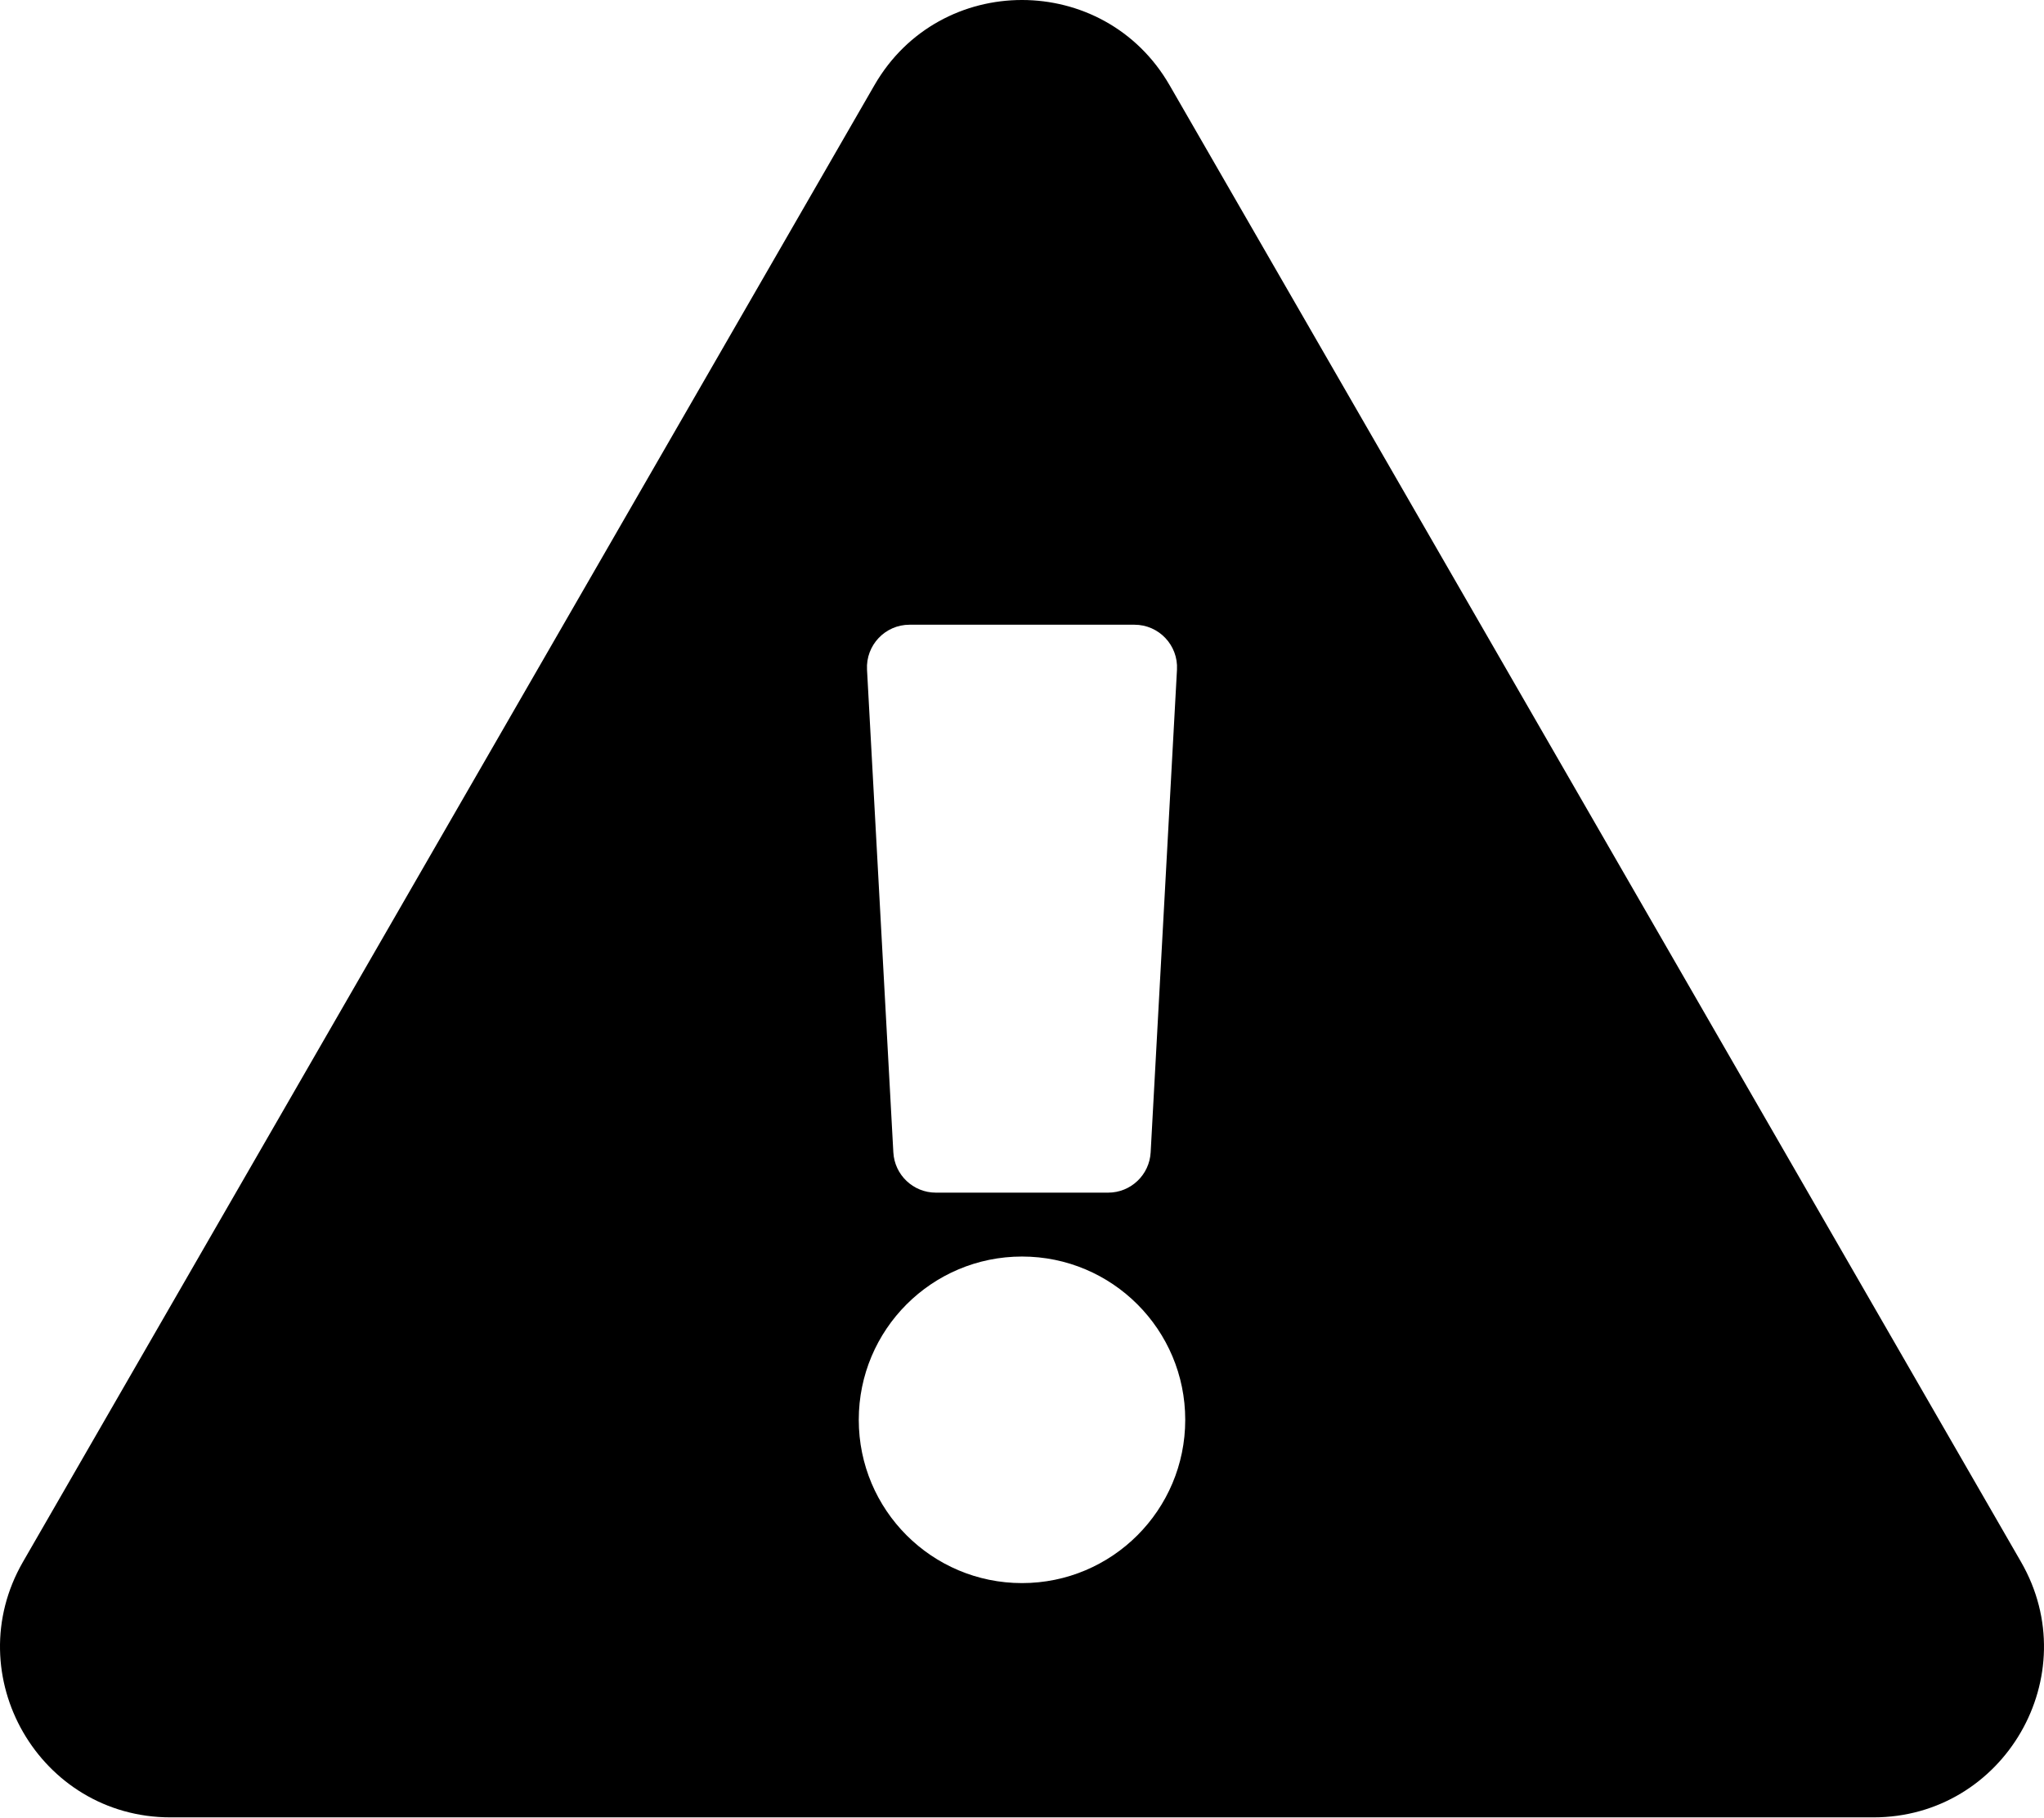
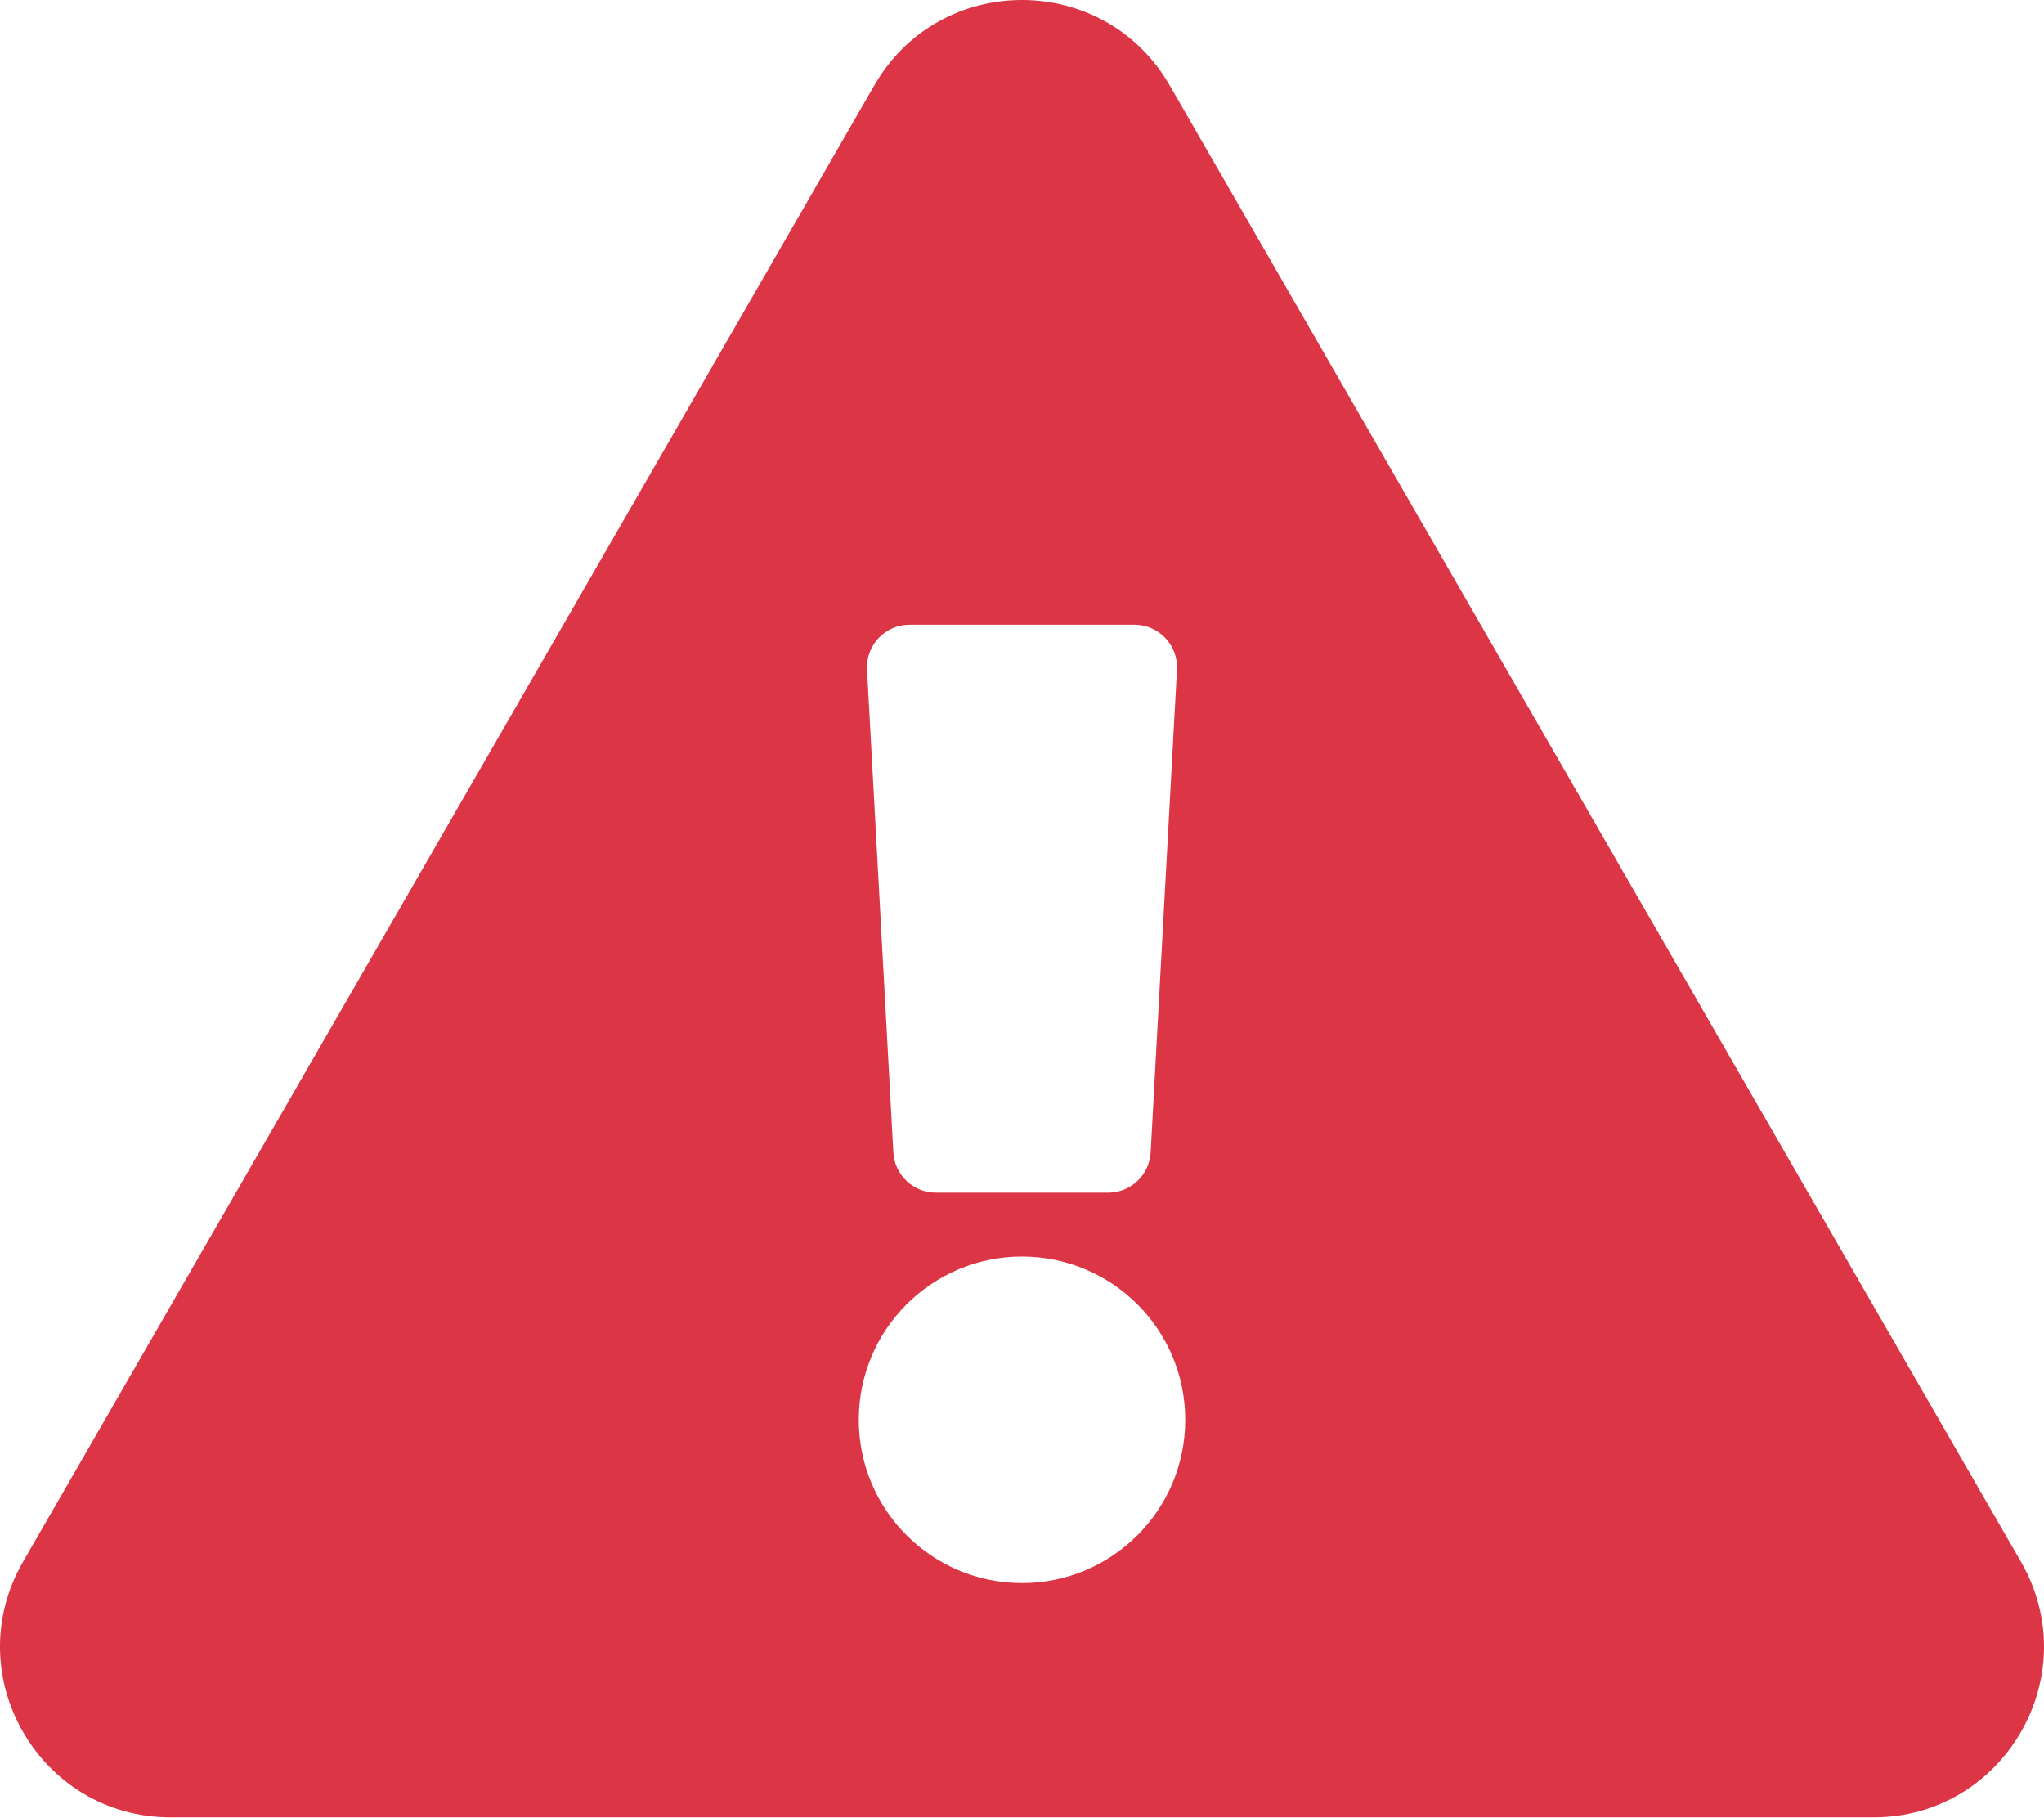
<svg xmlns="http://www.w3.org/2000/svg" aria-hidden="true" data-prefix="fas" data-icon="exclamation-triangle" class="svg-inline--fa fa-exclamation-triangle fa-w-18" role="img" viewBox="0 0 576 512">
-   <path fill="currentColor" d="M569.517 440.013C587.975 472.007 564.806 512 527.94 512H48.054c-36.937 0-59.999-40.055-41.577-71.987L246.423 23.985c18.467-32.009 64.72-31.951 83.154 0l239.94 416.028zM288 354c-25.405 0-46 20.595-46 46s20.595 46 46 46 46-20.595 46-46-20.595-46-46-46zm-43.673-165.346l7.418 136c.347 6.364 5.609 11.346 11.982 11.346h48.546c6.373 0 11.635-4.982 11.982-11.346l7.418-136c.375-6.874-5.098-12.654-11.982-12.654h-63.383c-6.884 0-12.356 5.78-11.981 12.654z" />
+   <path fill="#dc3545" d="M569.517 440.013C587.975 472.007 564.806 512 527.94 512H48.054c-36.937 0-59.999-40.055-41.577-71.987L246.423 23.985c18.467-32.009 64.72-31.951 83.154 0l239.94 416.028zM288 354c-25.405 0-46 20.595-46 46s20.595 46 46 46 46-20.595 46-46-20.595-46-46-46zm-43.673-165.346l7.418 136c.347 6.364 5.609 11.346 11.982 11.346h48.546c6.373 0 11.635-4.982 11.982-11.346l7.418-136c.375-6.874-5.098-12.654-11.982-12.654h-63.383c-6.884 0-12.356 5.78-11.981 12.654z" />
</svg>
